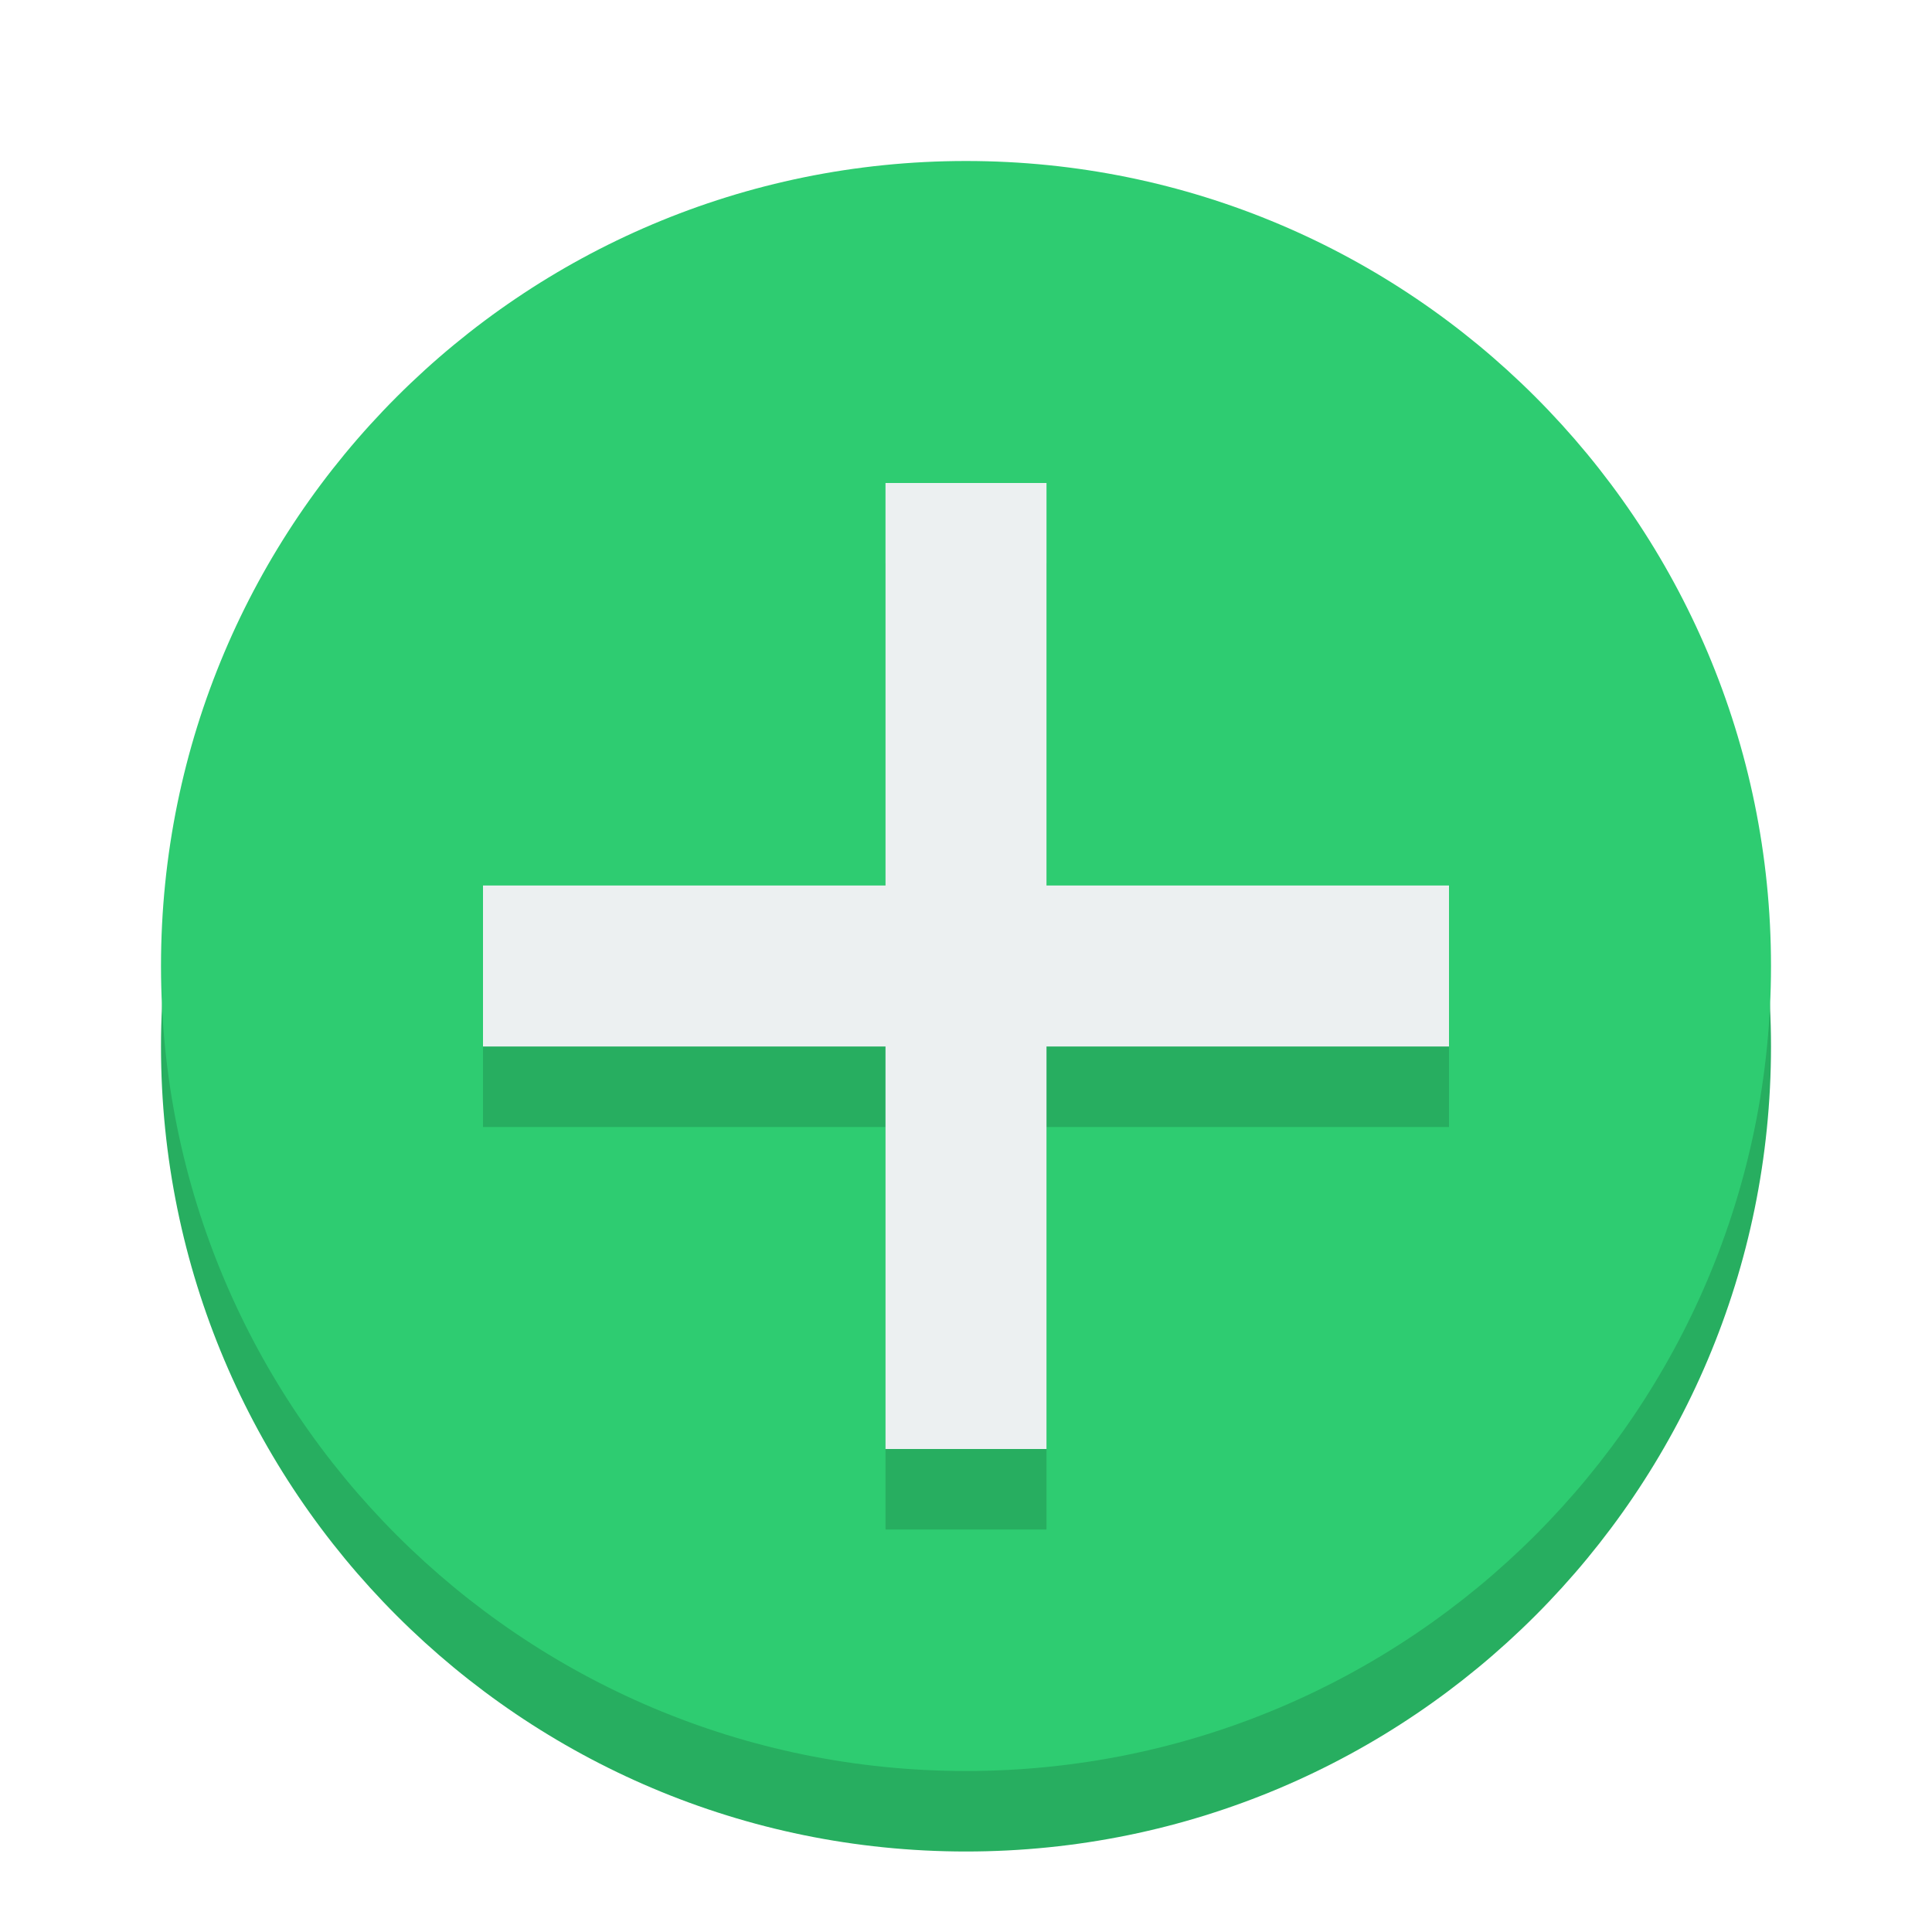
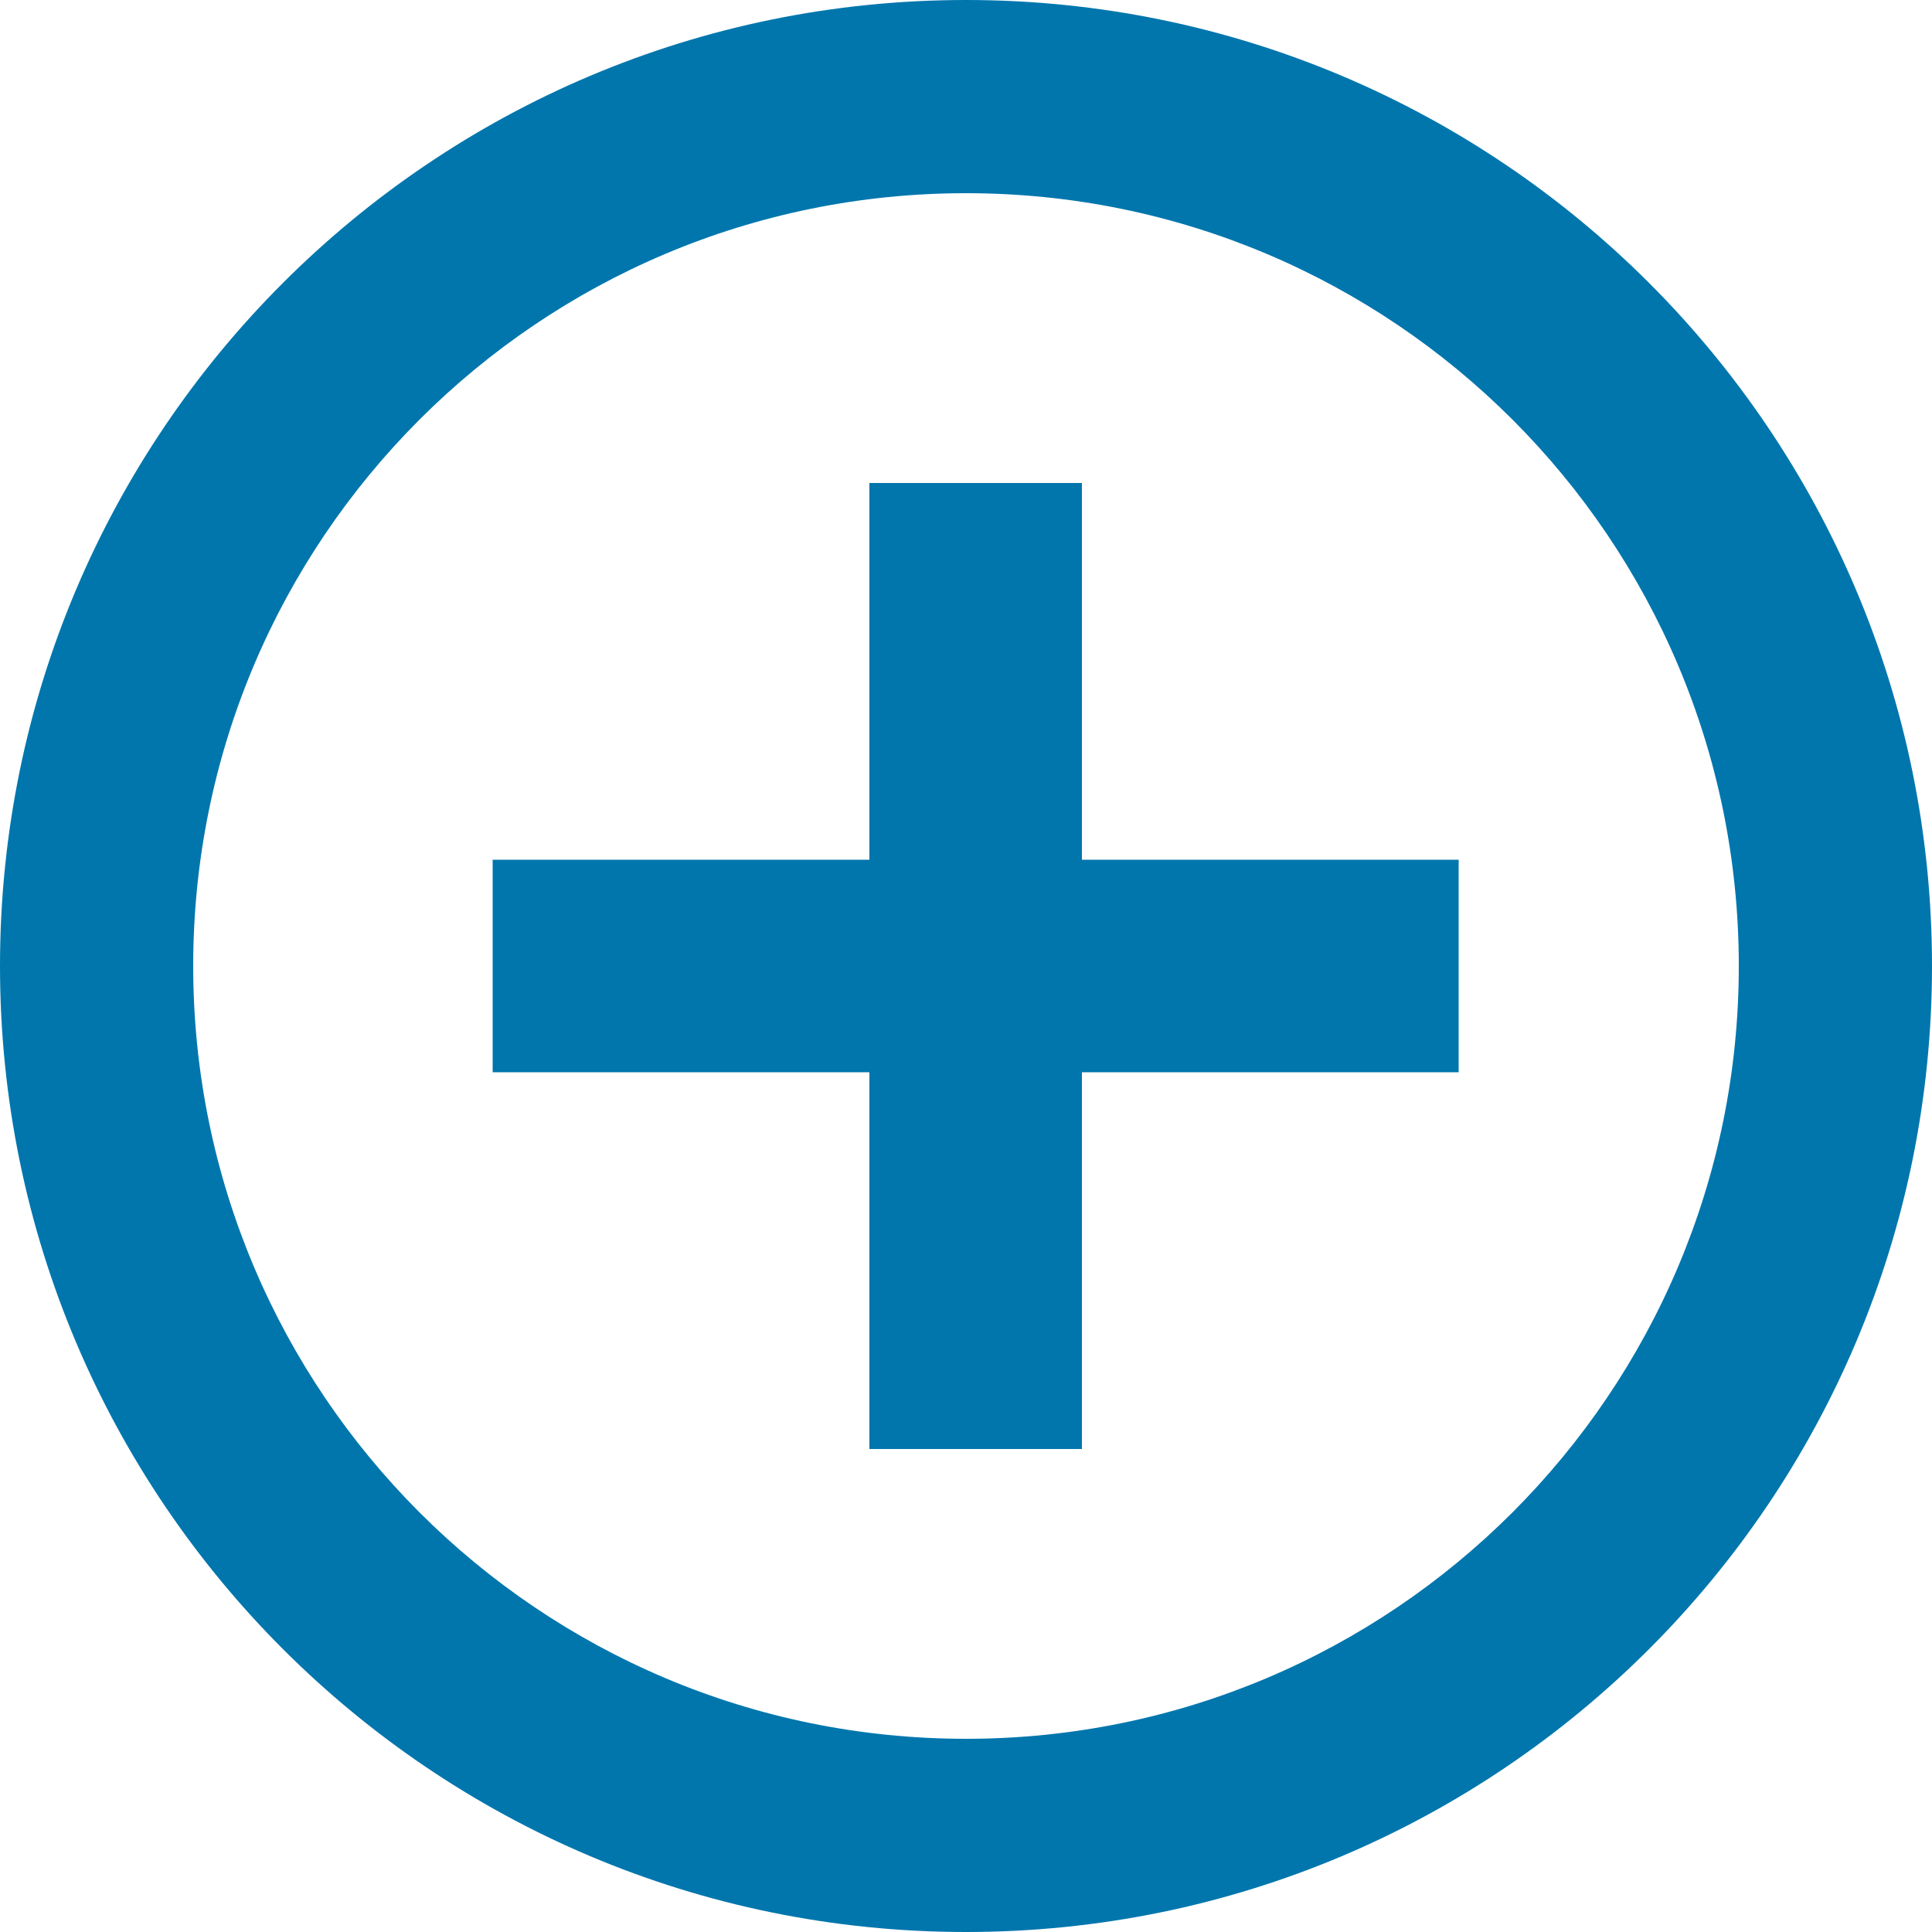
- <svg xmlns="http://www.w3.org/2000/svg" height="24" version="1.1" width="24">
-   <g transform="translate(0 -1028.4)">
-     <path d="m22 12c0 5.523-4.477 10-10 10-5.523 0-10-4.477-10-10 0-5.523 4.477-10 10-10 5.523 0 10 4.477 10 10z" fill="#27ae60" transform="translate(0 1029.4)" />
-     <path d="m22 12c0 5.523-4.477 10-10 10-5.523 0-10-4.477-10-10 0-5.523 4.477-10 10-10 5.523 0 10 4.477 10 10z" fill="#2ecc71" transform="translate(0 1028.4)" />
-     <path d="m6 1042.4h5v5h2v-5h5v-2h-5v-5h-2v5h-5v2z" fill="#27ae60" />
-     <path d="m6 1041.4h5v5h2v-5h5v-2h-5v-5h-2v5h-5v2z" fill="#ecf0f1" />
+ <svg xmlns="http://www.w3.org/2000/svg" width="20px" height="20px" viewBox="0 0 20 20" version="1.1">
+   <defs />
+   <g id="Receiving" stroke="none" stroke-width="1" fill="none" fill-rule="evenodd">
+     <g id="Sony-X-Z3-Tab-Comp-Vertical-(2x)-Copy-4" transform="translate(-80, -270)" fill="#0076AD">
+       <g id="Icon_Add" transform="translate(80, 270)">
+         <path d="M10,18 L10,18 C14.418,18 18,14.418 18,10 C18,5.582 14.418,2 10,2 C5.582,2 2,5.582 2,10 C2,14.418 5.582,18 10,18 L10,18 L10,18 Z M10,20 L10,20 C4.477,20 0,15.523 0,10 C0,4.477 4.477,0 10,0 C15.523,0 20,4.477 20,10 C20,15.523 15.523,20 10,20 L10,20 L10,20 Z" id="Oval-26" />
+         <path d="M9,8.9 L9,5 L11.2,5 L11.2,8.9 L15.1,8.9 L15.1,11.1 L11.2,11.1 L11.2,15 L9,15 L9,11.1 L5.1,11.1 L5.1,8.9 L9,8.9 L9,8.9 Z" id="Combined-Shape" />
+       </g>
+     </g>
  </g>
</svg>
